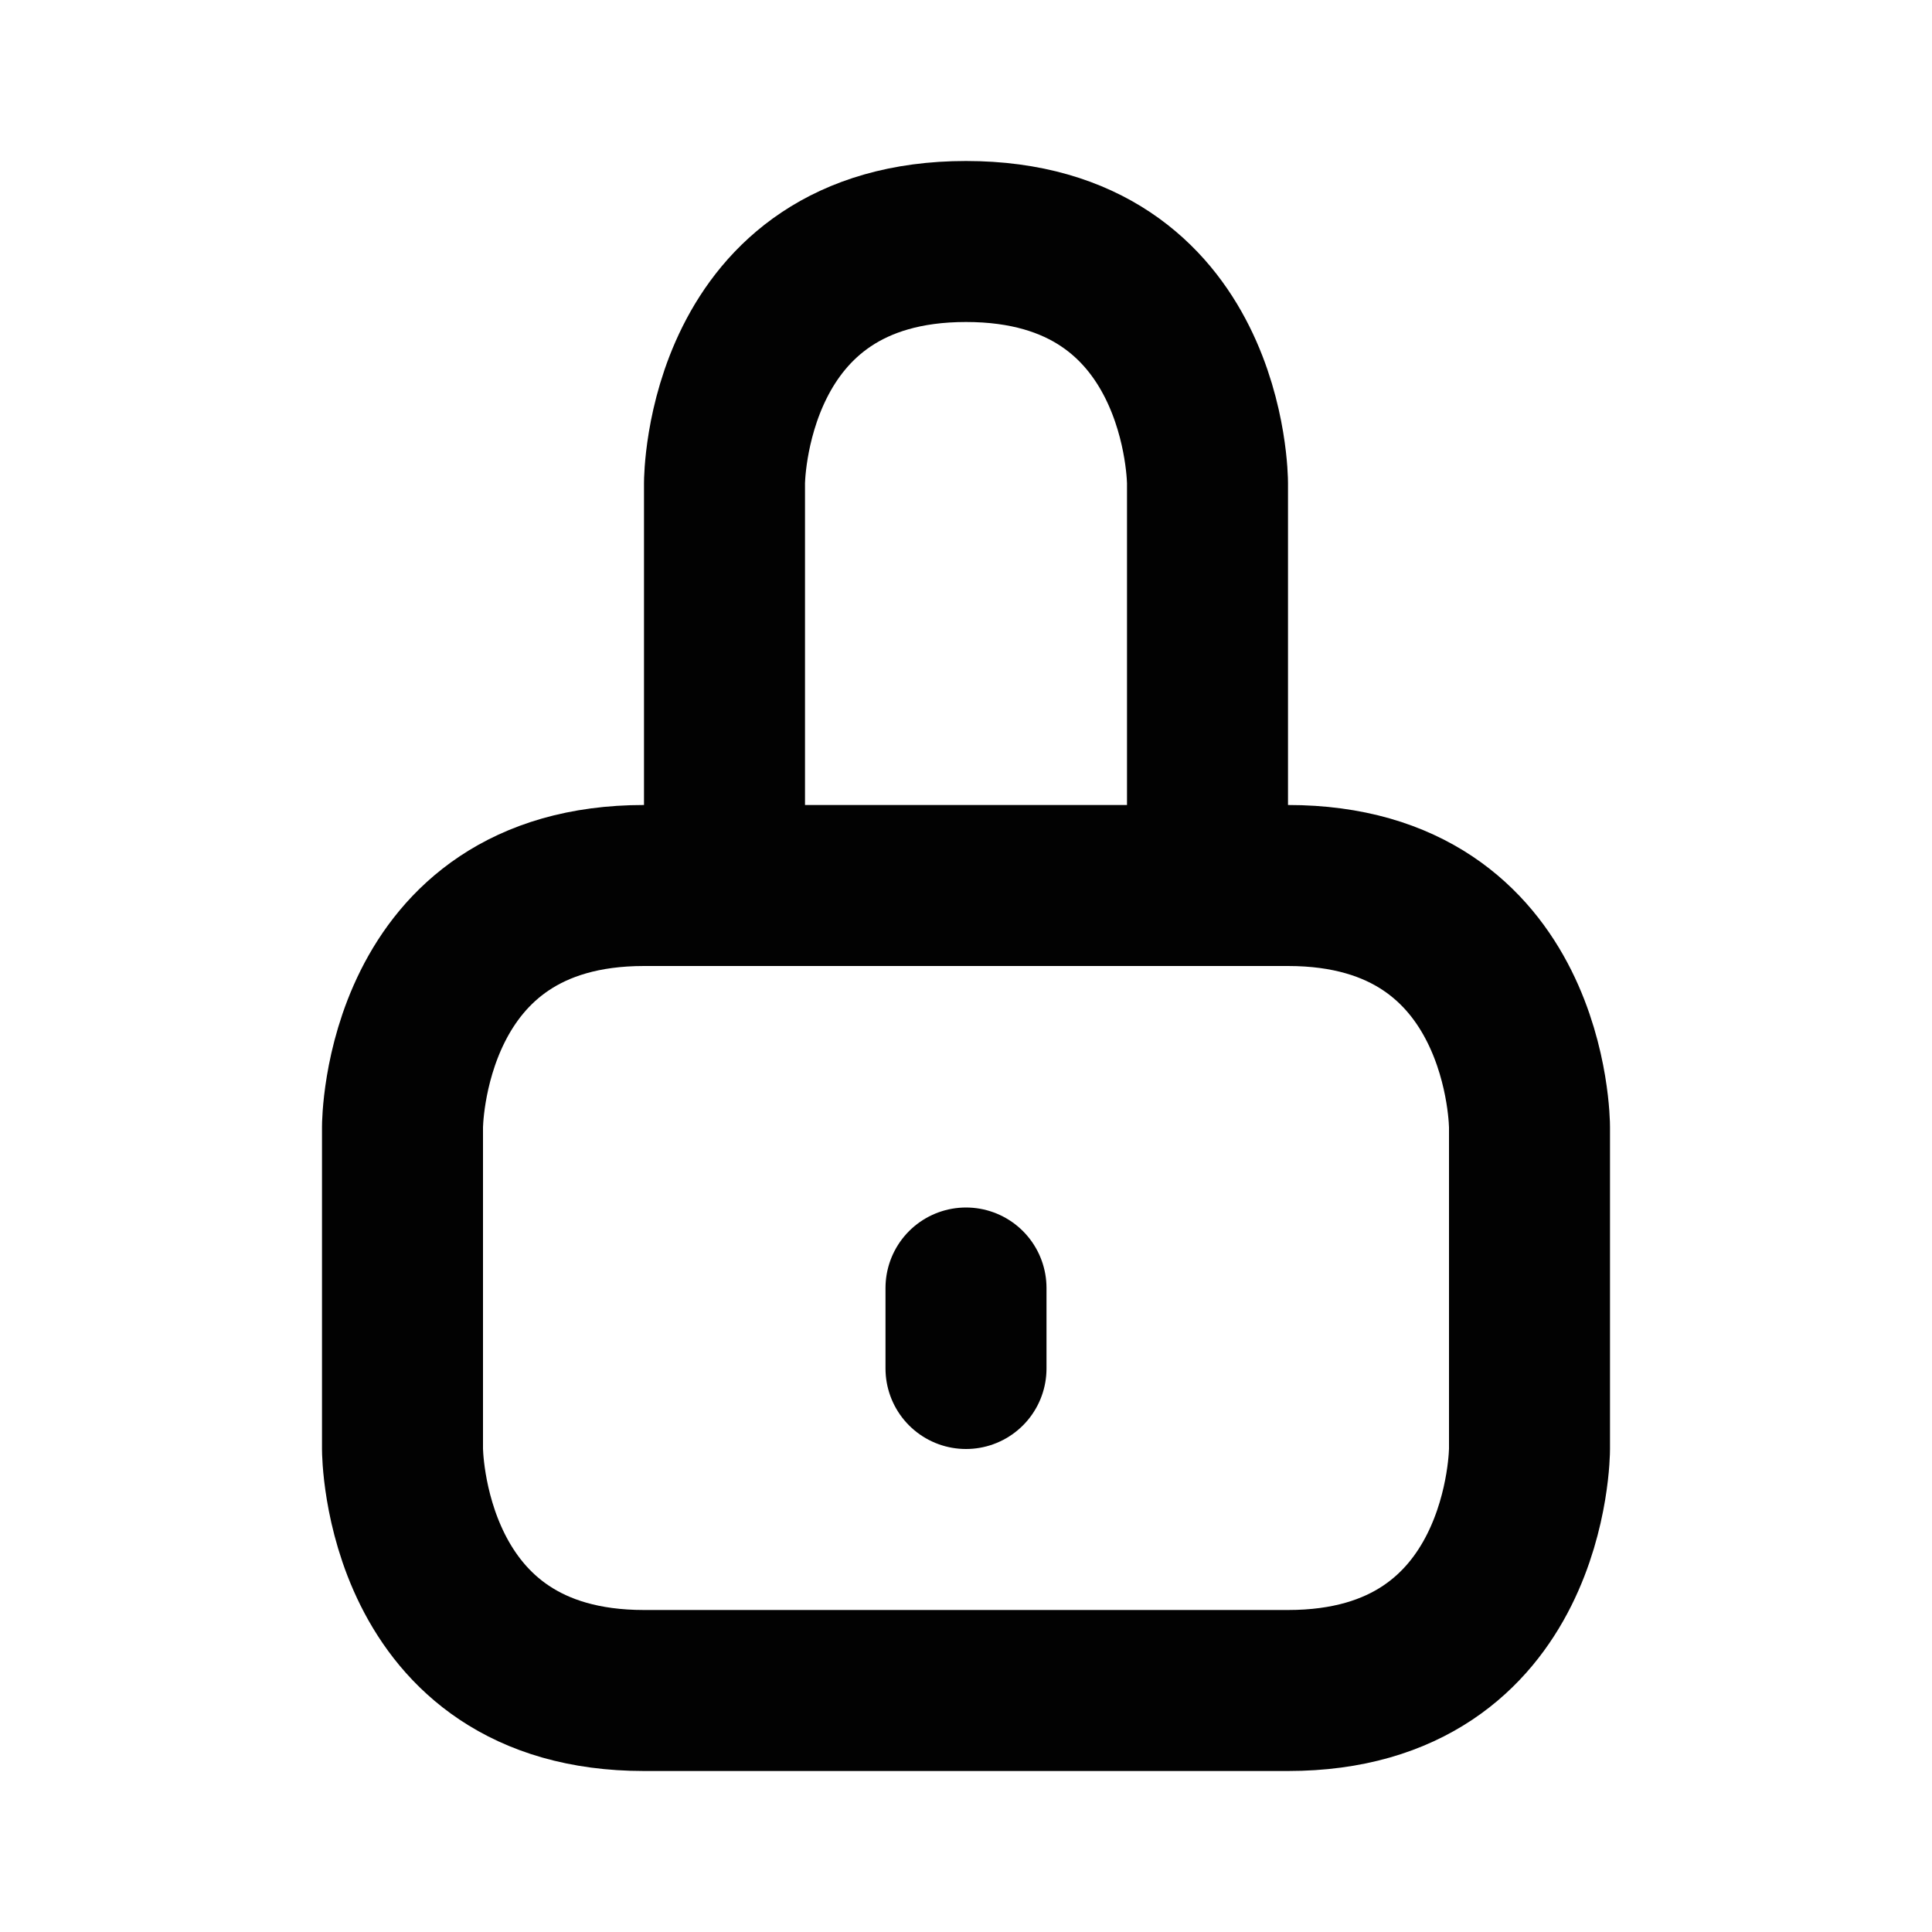
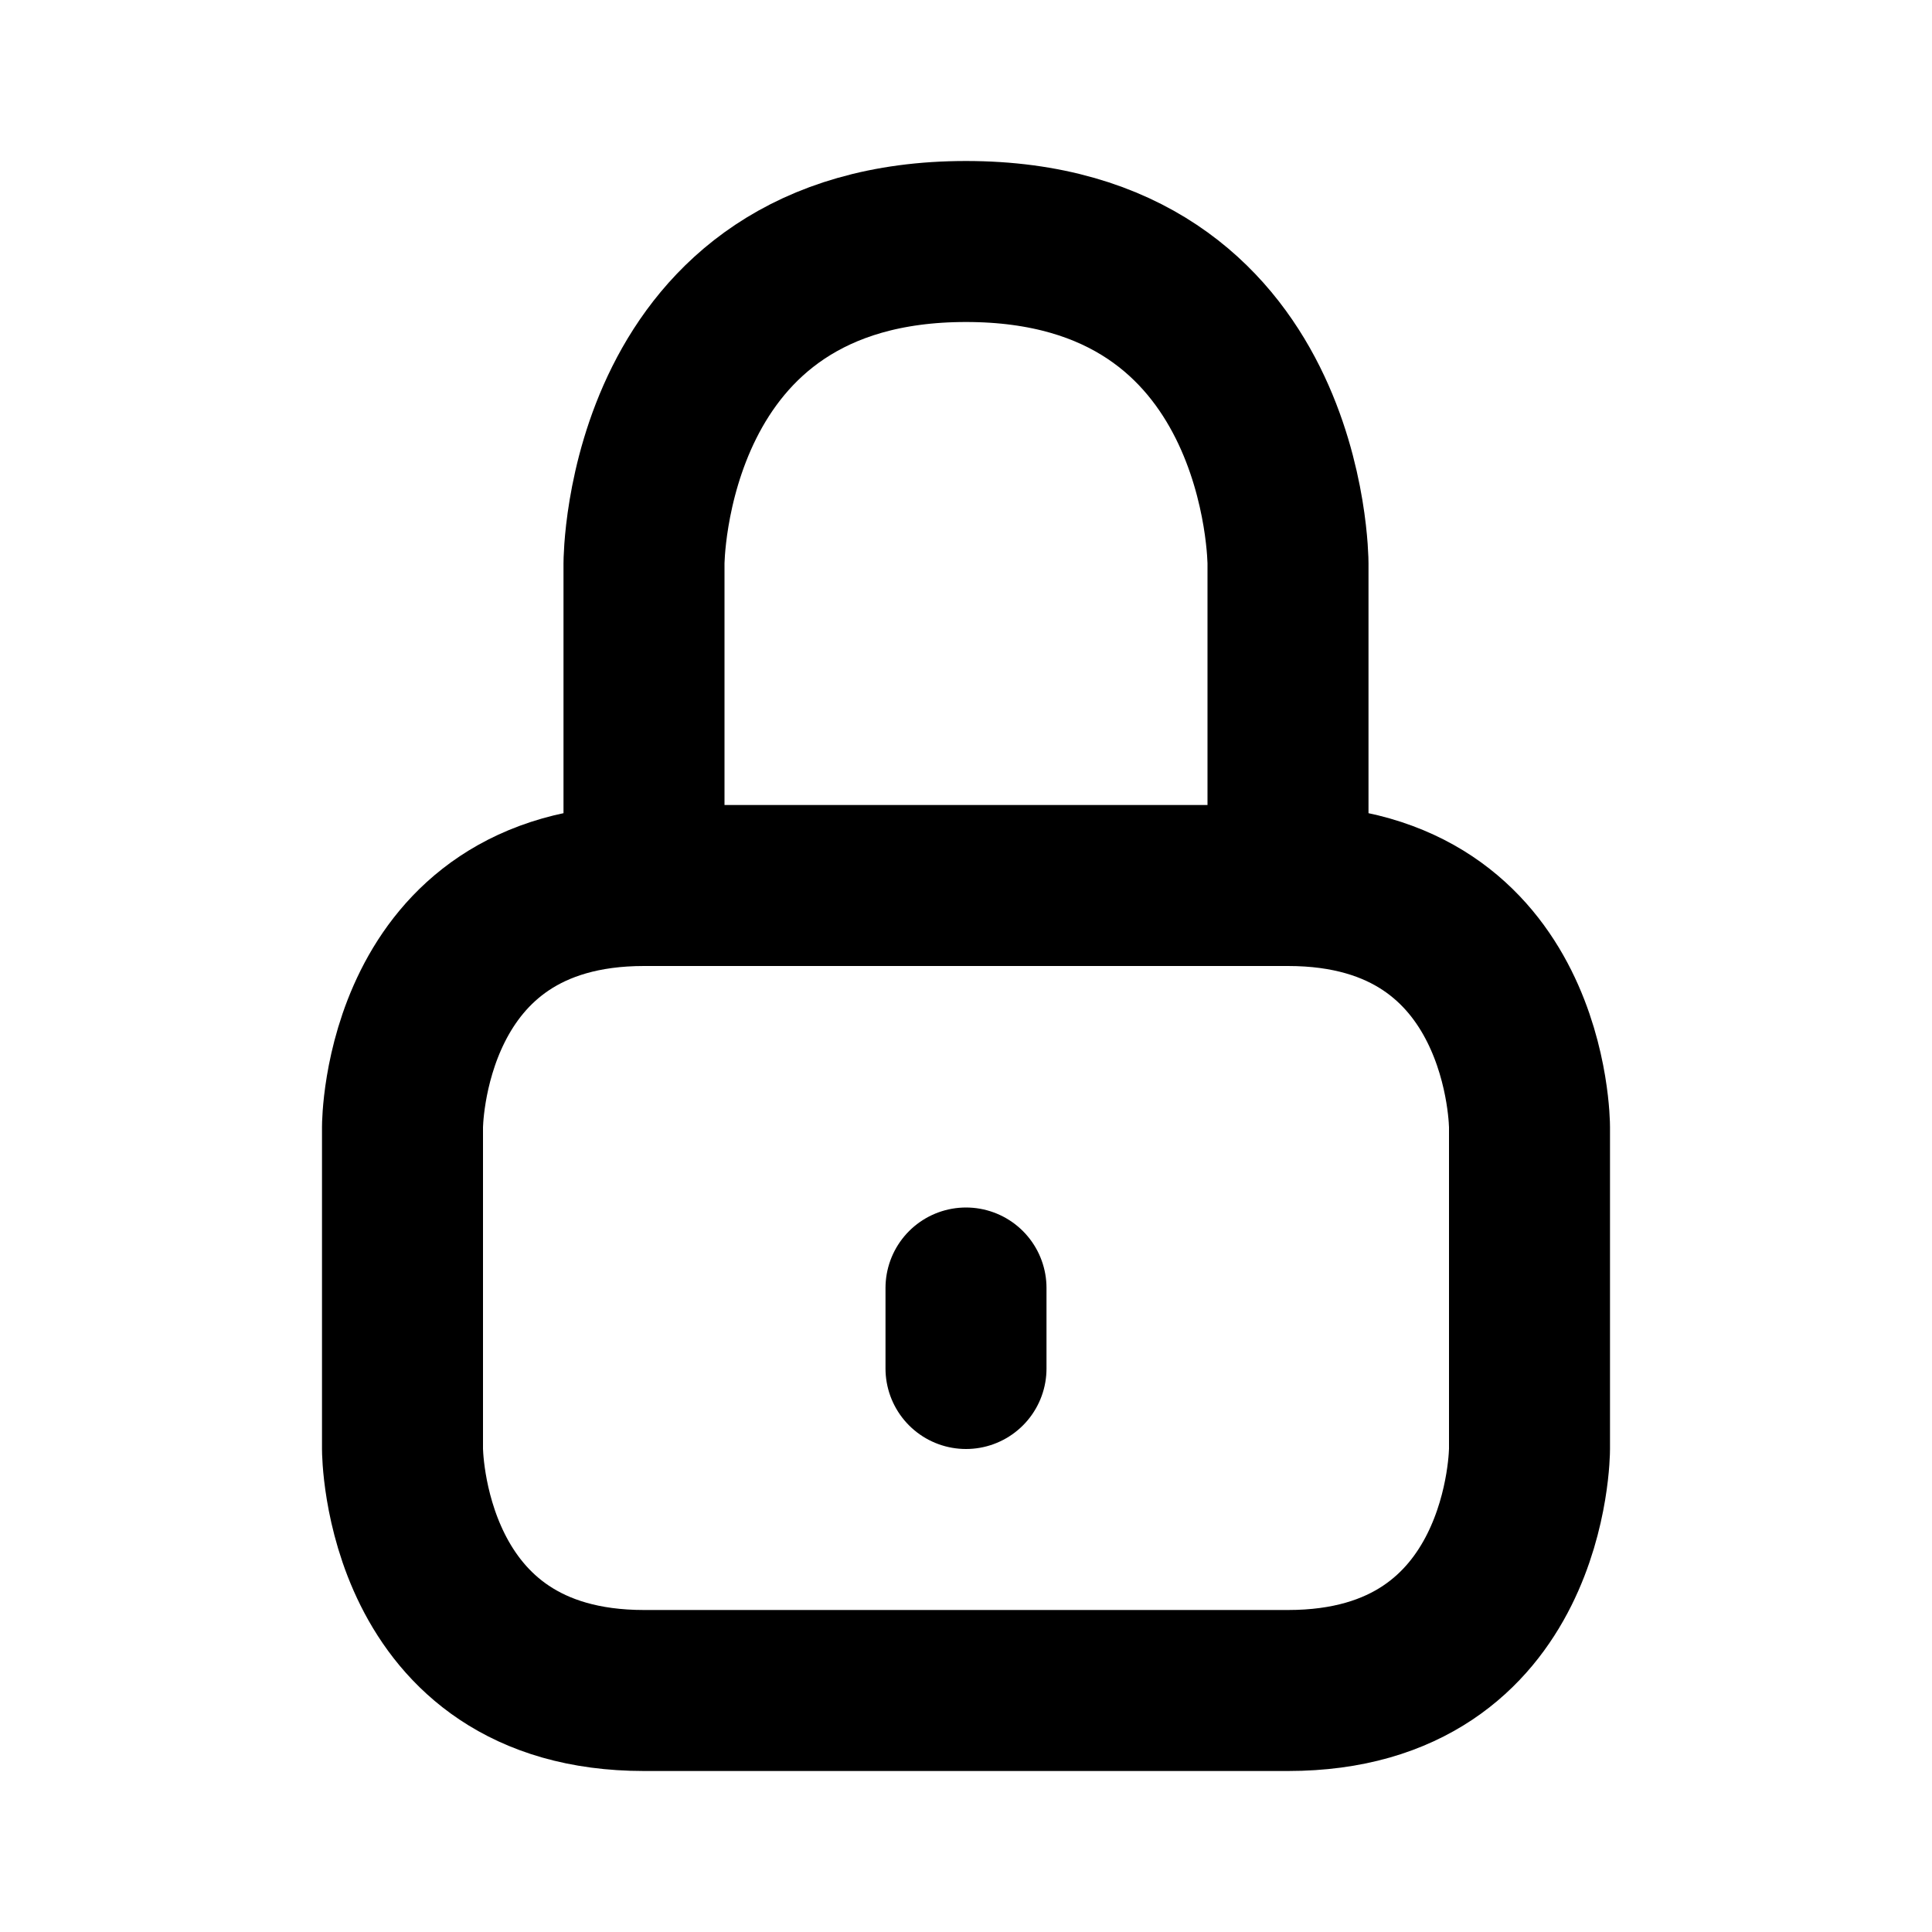
- <svg xmlns="http://www.w3.org/2000/svg" stroke-miterlimit="10" style="fill-rule:nonzero;clip-rule:evenodd;stroke-linecap:round;stroke-linejoin:round;" version="1.1" viewBox="0 0 24 24" xml:space="preserve">
+ <svg xmlns="http://www.w3.org/2000/svg" height="24.0px" stroke-miterlimit="10" style="fill-rule:nonzero;clip-rule:evenodd;stroke-linecap:round;stroke-linejoin:round;" version="1.1" viewBox="0 0 24 24" width="24.0px" xml:space="preserve">
  <defs />
  <g id="Layer-1">
-     <path d="M9 11L9 6C9 6 9 3 12 3C15 3 15 6 15 6L15 11M8 11C5 11 5 14 5 14L5 18C5 18 5 21 8 21L16 21C19 21 19 18 19 18L19 14C19 14 19 11 16 11L8 11ZM12 17L12 16" fill="none" fill-rule="evenodd" opacity="0.99" stroke="#000000" stroke-linecap="round" stroke-linejoin="round" stroke-width="2" />
+     <path d="M8 11C5 11 5 14 5 14L5 18C5 18 5 21 8 21L16 21C19 21 19 18 19 18L19 14C19 14 19 11 16 11L8 11L8 11L8 11ZM8 11L8 7C8 7 8 3 12 3C16 3 16 7 16 7L16 11M12 17L12 16" fill="none" opacity="1" stroke="#000000" stroke-linecap="round" stroke-linejoin="round" stroke-width="2" />
  </g>
</svg>
